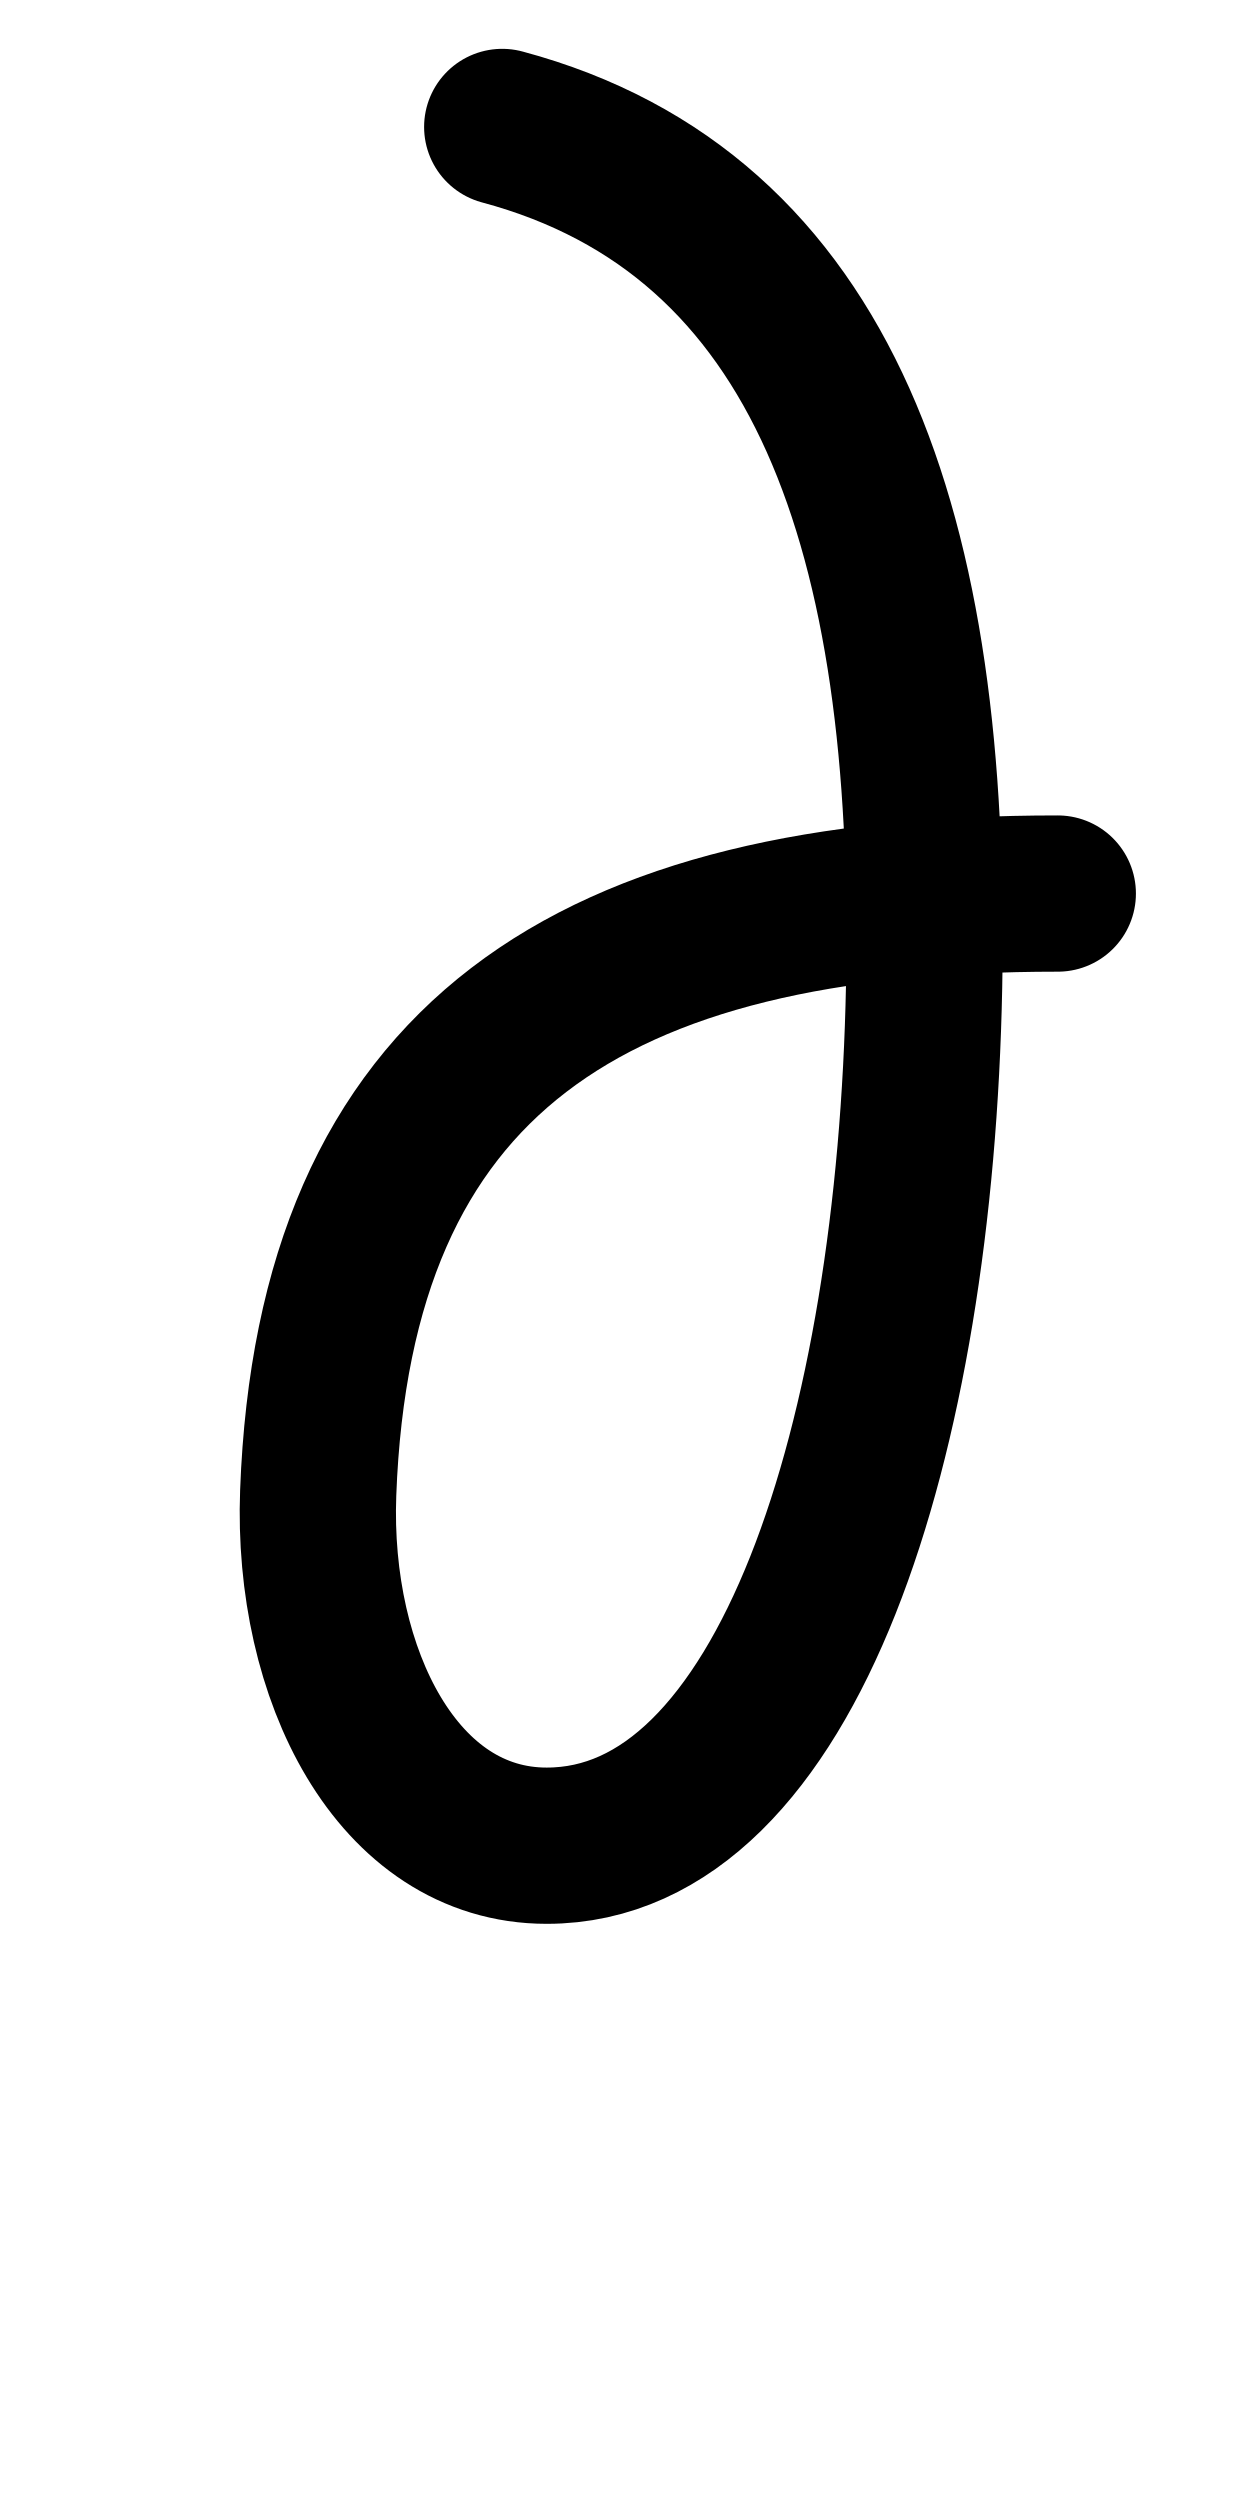
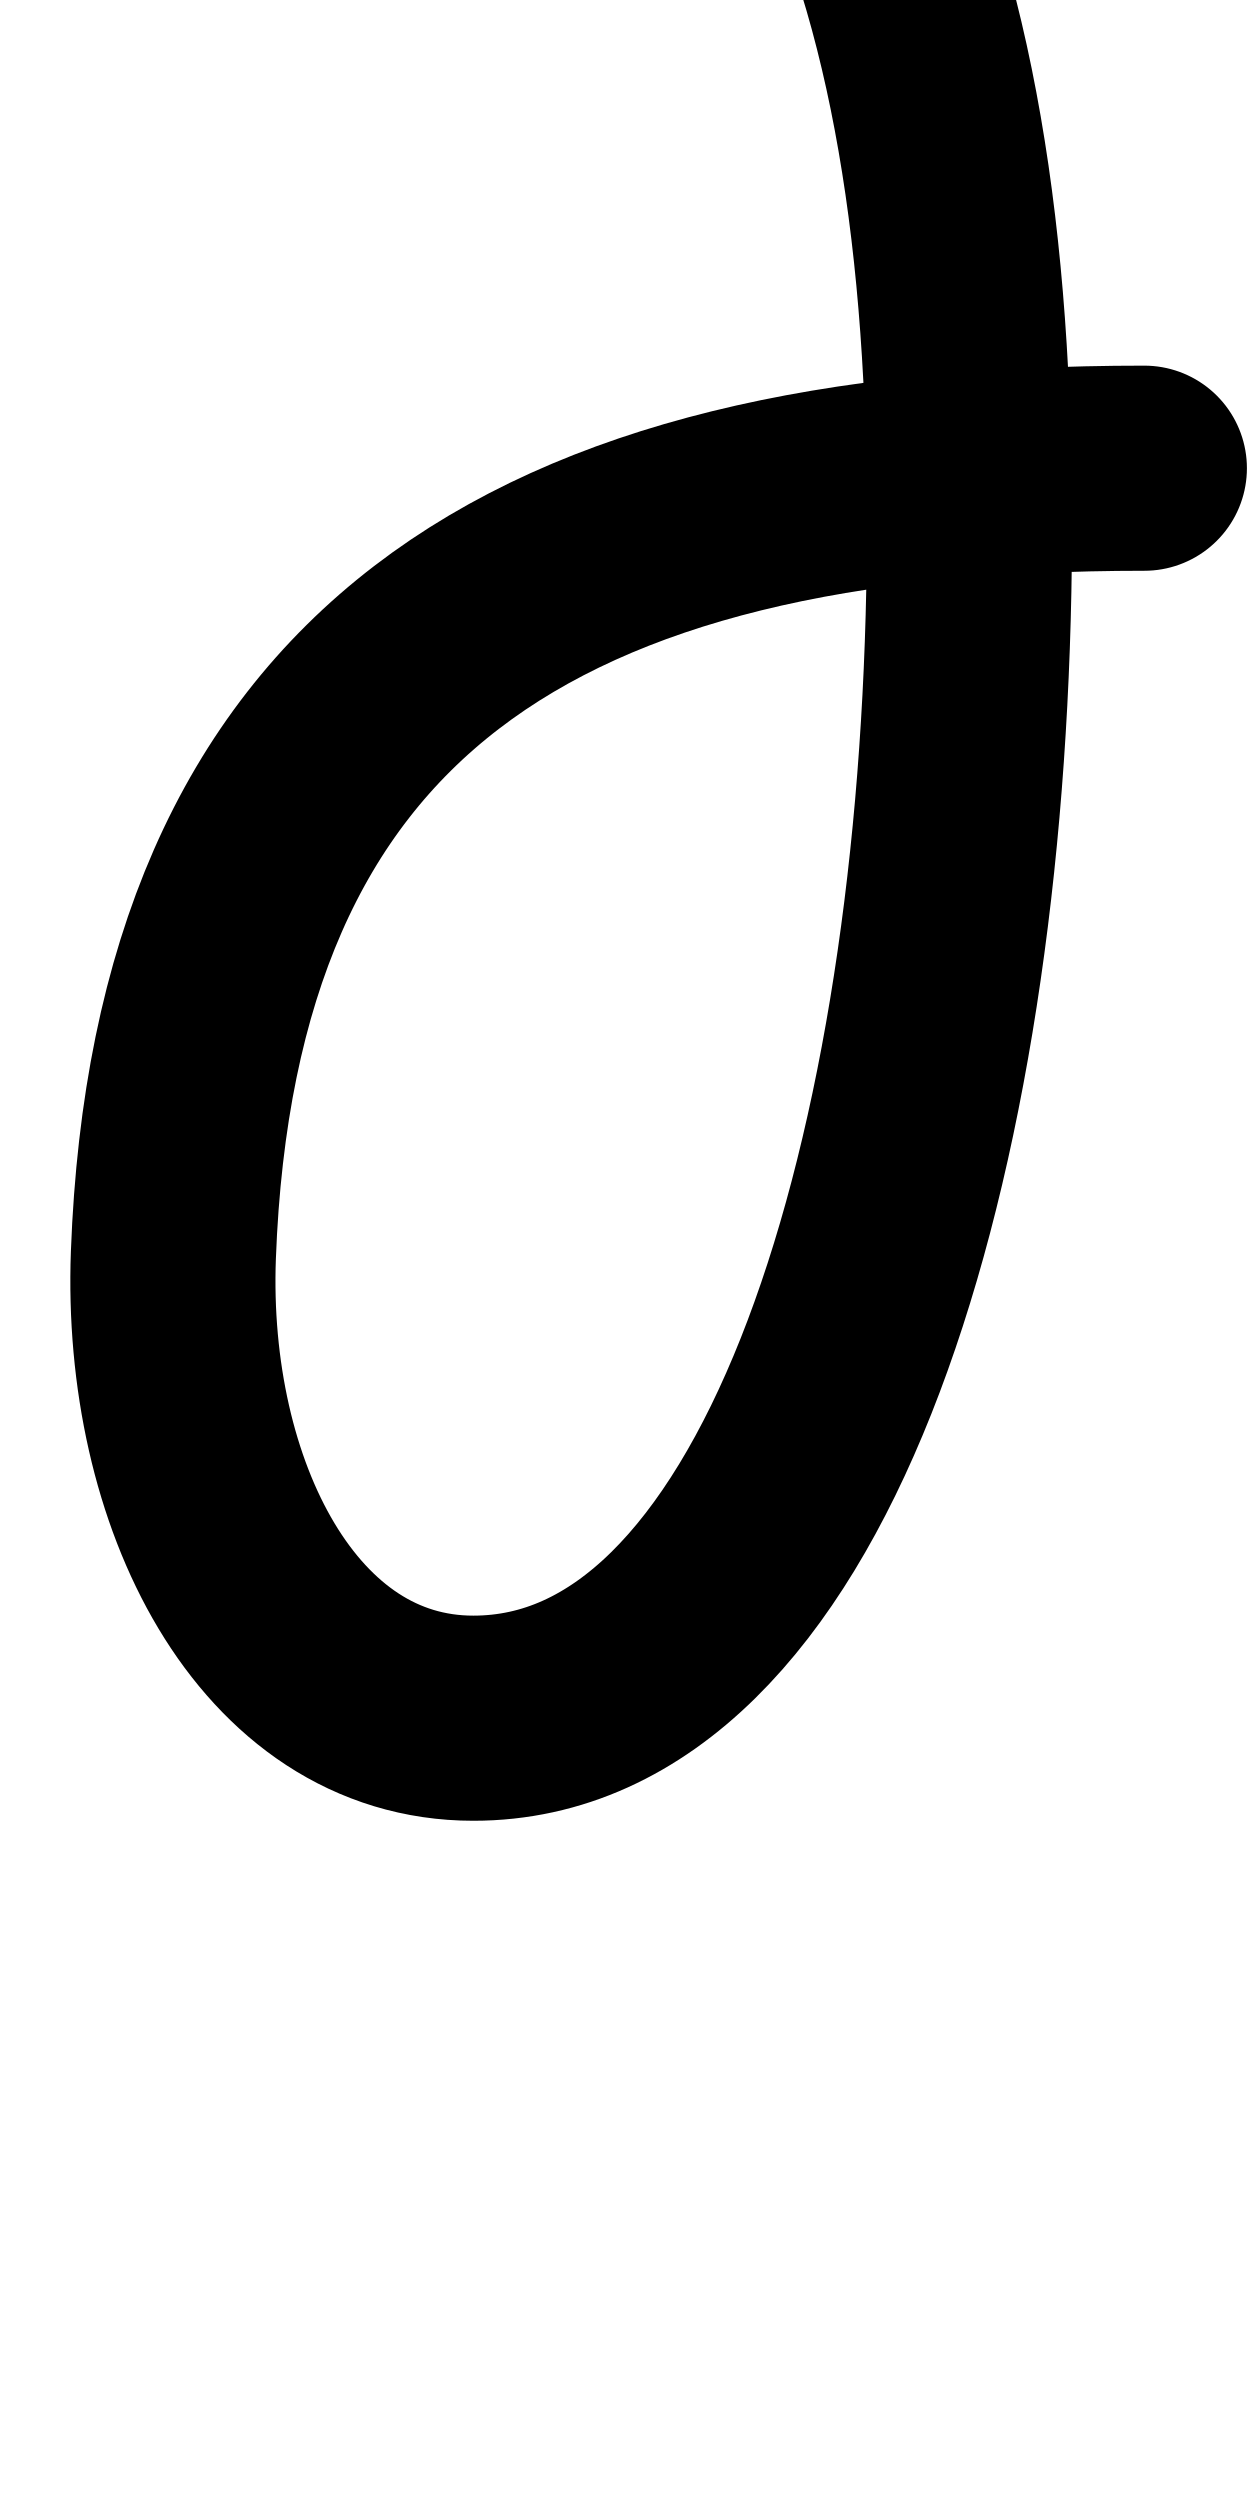
- <svg xmlns="http://www.w3.org/2000/svg" version="1.1" viewBox="-10 0 1024 2048" id="svg2" width="1024" height="2048">
+ <svg xmlns="http://www.w3.org/2000/svg" version="1.1" viewBox="-10 0 500 1000" id="svg2" width="500" height="1000">
  <defs id="defs10" />
  <g id="g4720" transform="matrix(1.0663,0,0,-1.0663,68.33568,1499.684)" style="opacity:0.451" />
  <g transform="matrix(1,0,0,-1,0,1418)" id="g4" />
-   <path style="opacity:1;fill:none;fill-rule:evenodd;stroke:#000000;stroke-width:128;stroke-linecap:round;stroke-linejoin:round;stroke-miterlimit:4;stroke-dasharray:none;stroke-opacity:1" d="m 401.425,104 c 265.623,71.174 352.746,334.516 345.6,704 -7.146,369.484 -110.864,704 -309.193,704 C 315.435,1512 245.118,1371.548 250.668,1222.915 263.975,866.505 473.382,732 856.544,732" id="path4732" />
+   <path style="opacity:1;fill:none;fill-rule:evenodd;stroke:#000000;stroke-width:82.051;stroke-linecap:round;stroke-linejoin:round;stroke-miterlimit:4;stroke-dasharray:none;stroke-opacity:1" d="M 155.997,-215.282 C 326.268,-169.658 382.116,-0.849 377.535,236 c -4.581,236.849 -71.067,451.282 -198.201,451.282 -78.459,0 -123.534,-90.033 -119.977,-185.31 8.53,-228.468 142.765,-314.689 388.382,-314.689" id="path4732" />
</svg>
